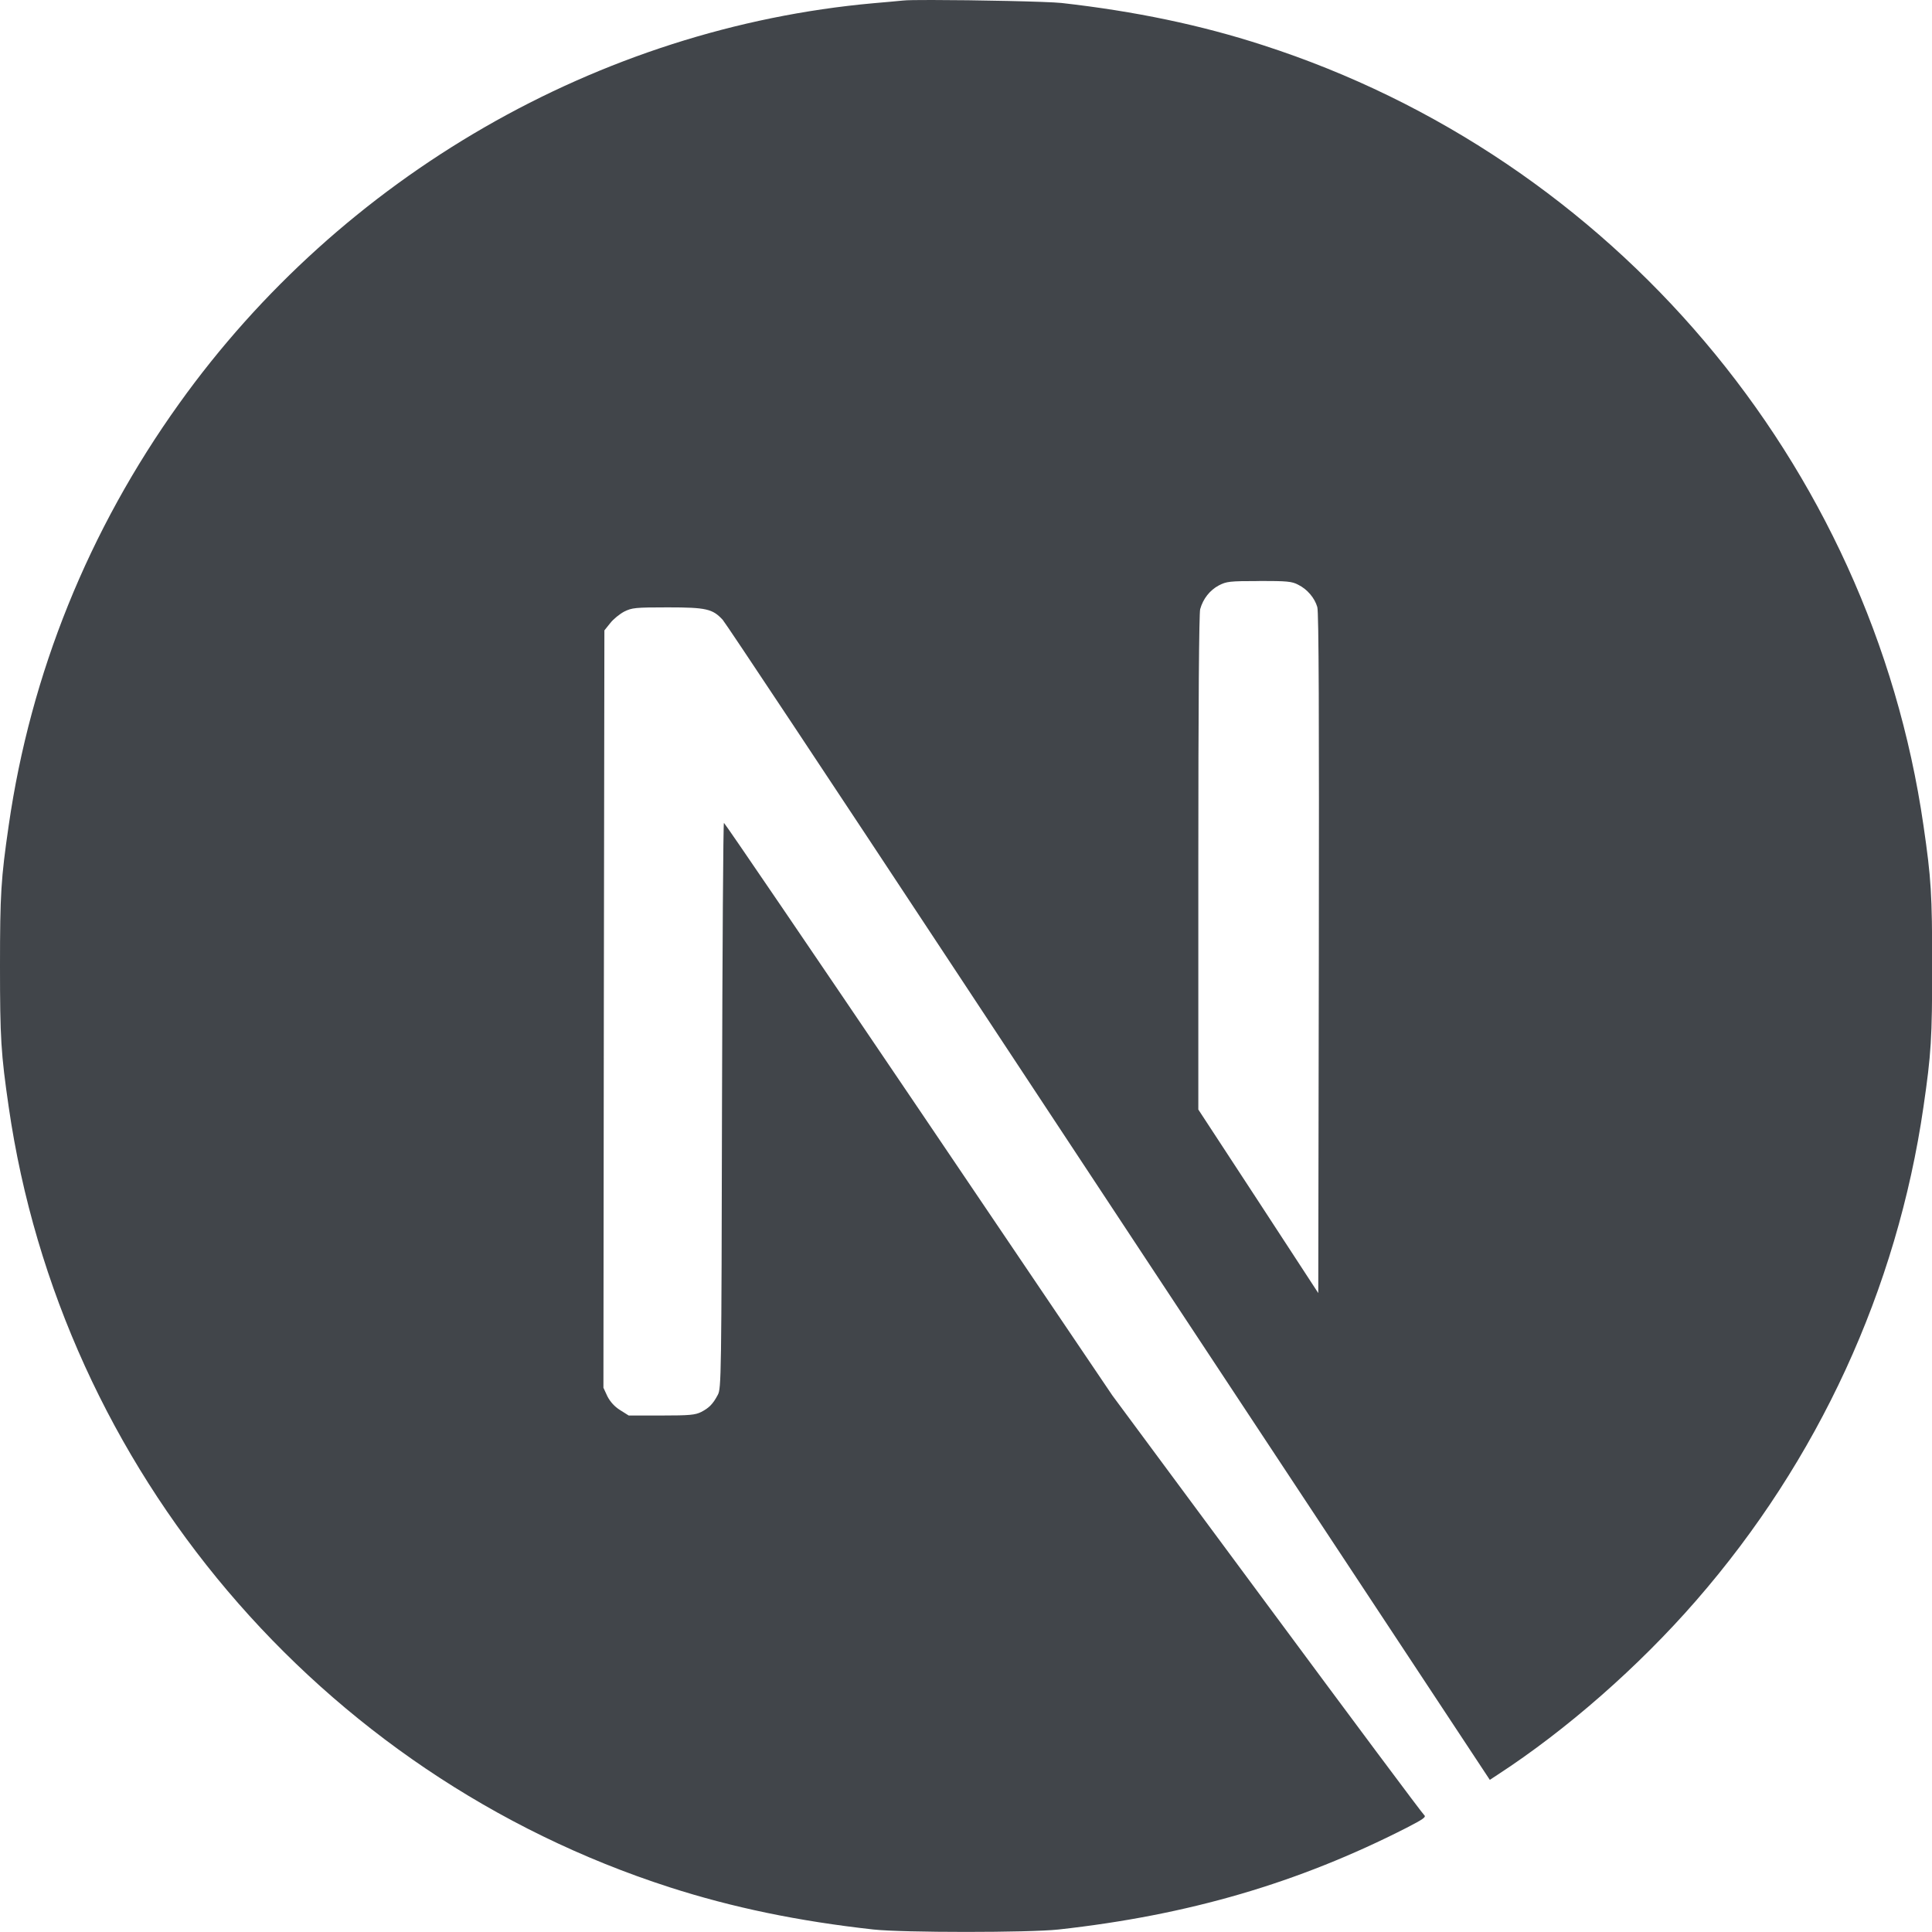
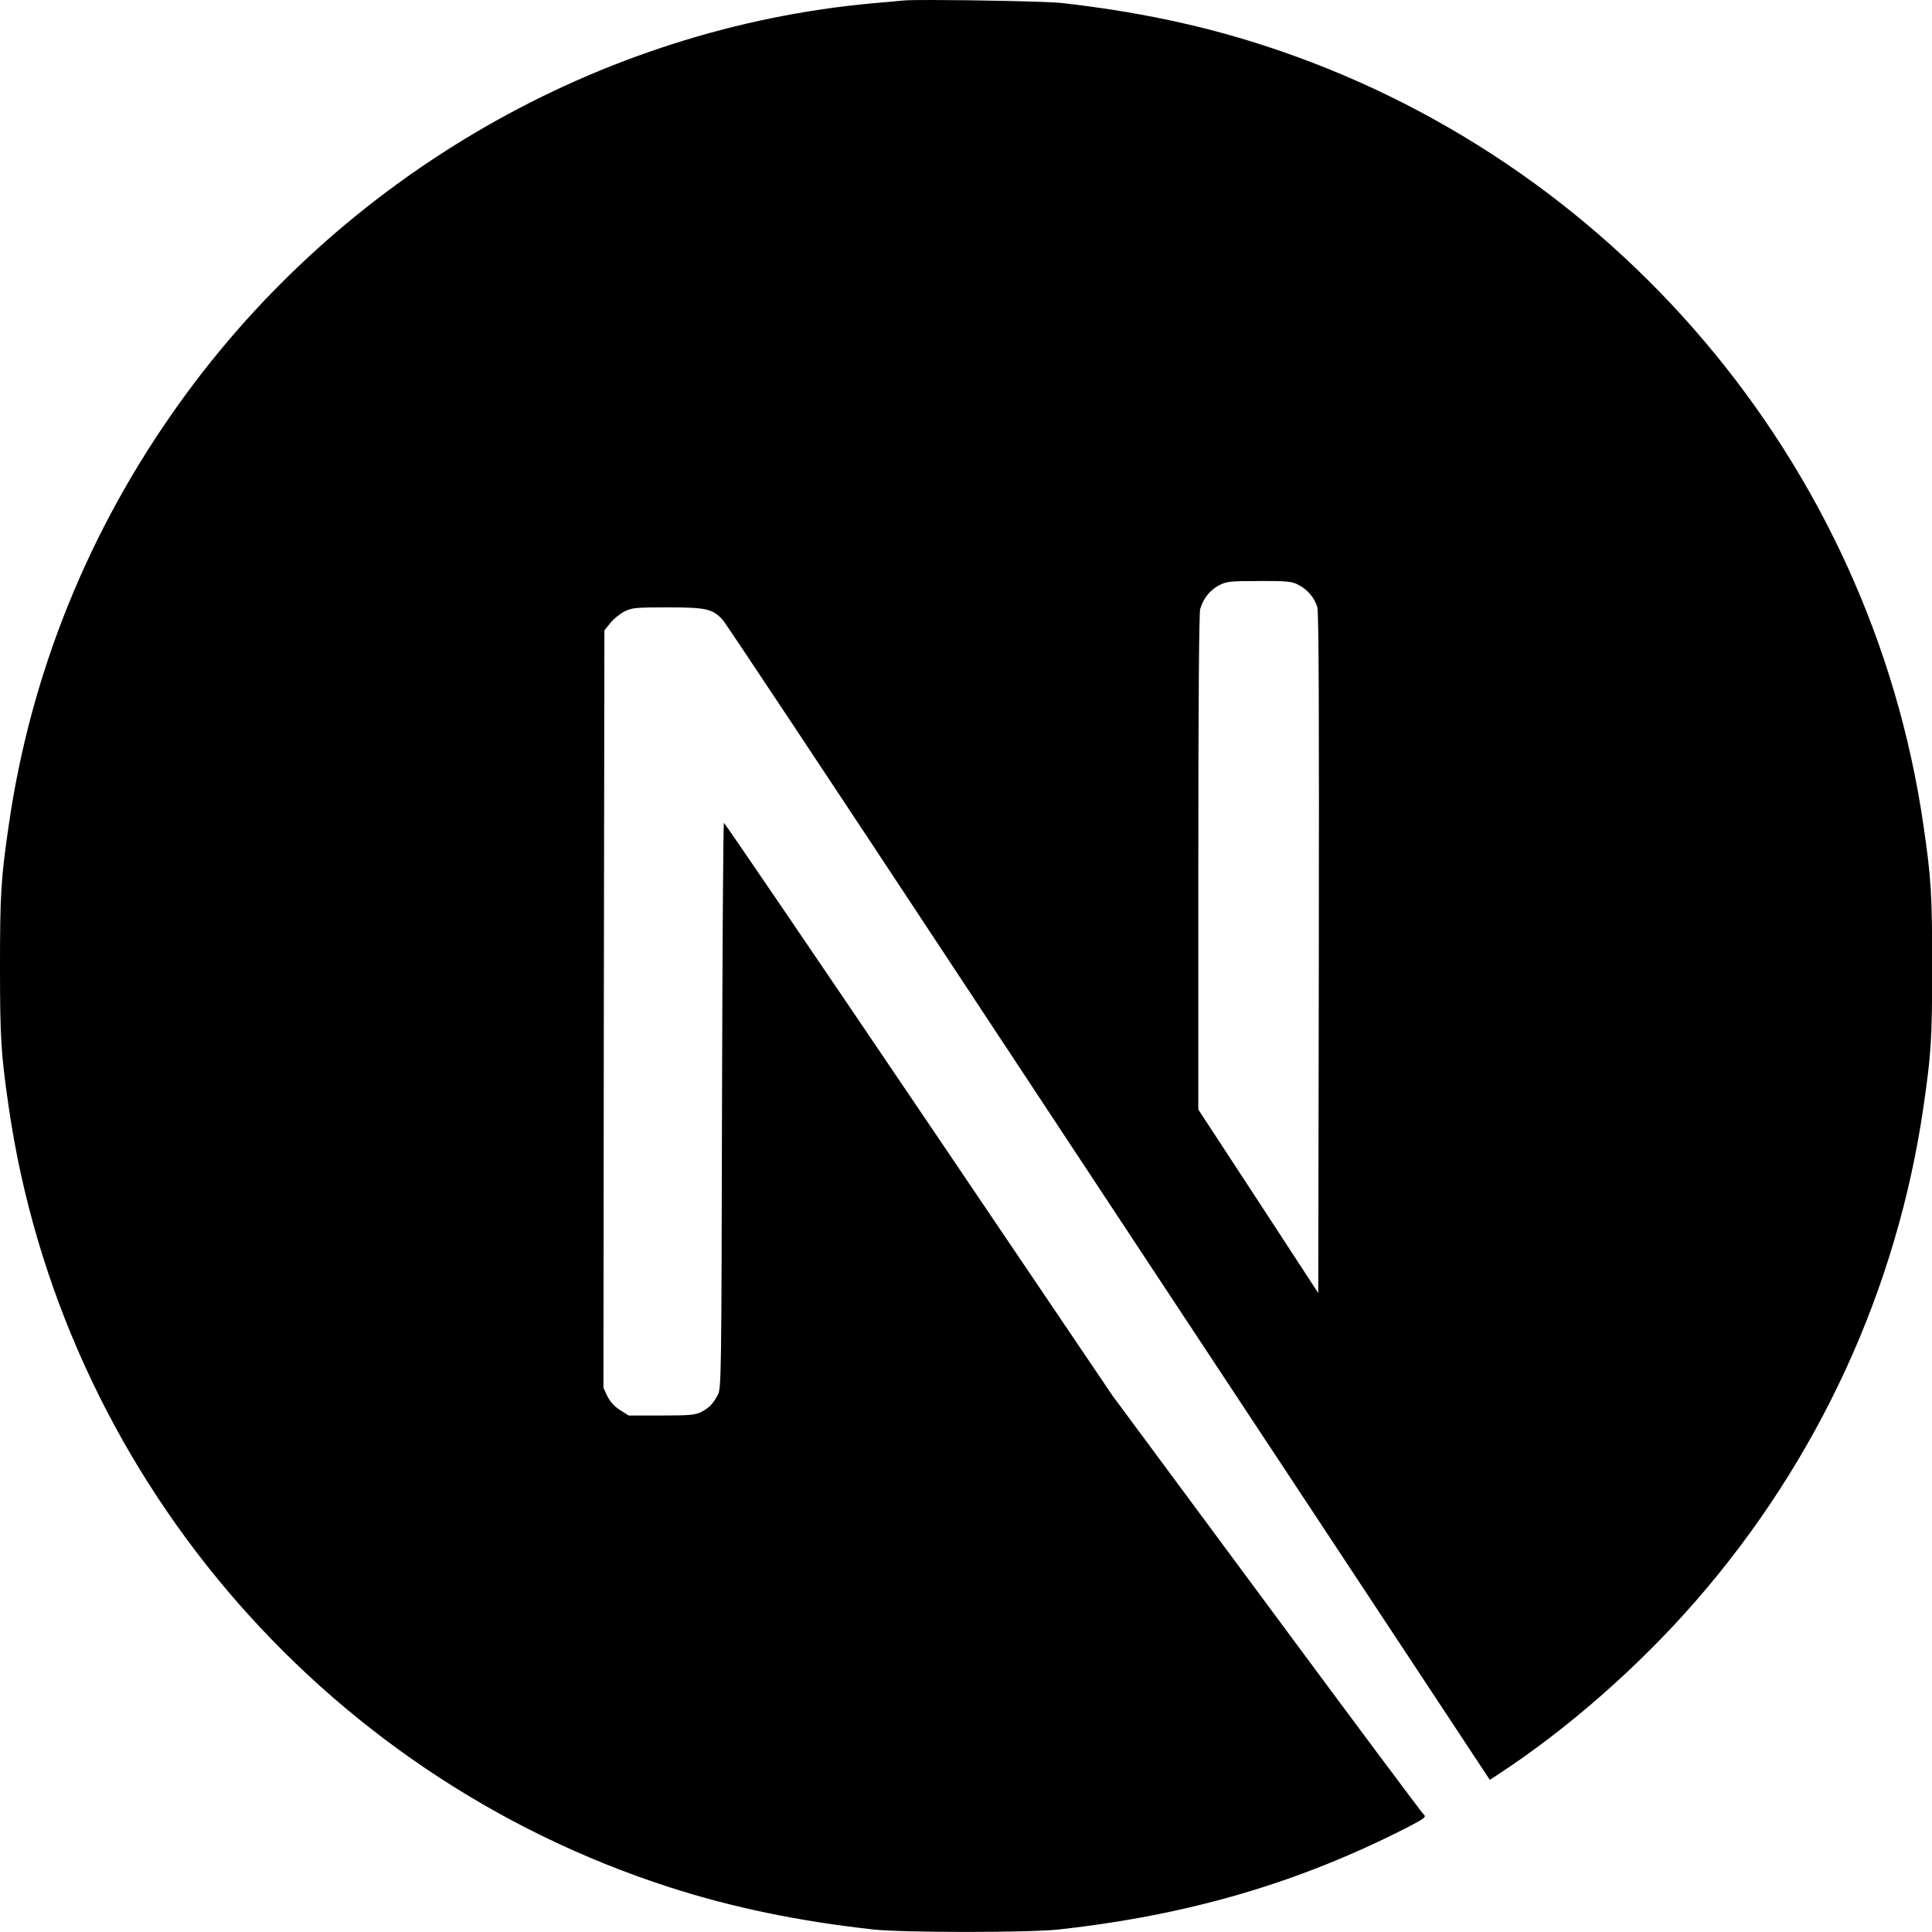
<svg xmlns="http://www.w3.org/2000/svg" role="img" viewBox="0 0 24 24">
-   <path fill="#41454A" d="M11.572 0c-.176 0-.31.001-.358.007-.052.005-.216.021-.364.033-3.409.307-6.602 2.146-8.624 4.973C1.1 6.584.38 8.367.108 10.255c-.096.659-.108.854-.108 1.747s.012 1.088.108 1.748c.652 4.506 3.859 8.292 8.209 9.694.779.251 1.6.422 2.534.525.364.04 1.935.04 2.299 0 1.612-.178 2.977-.577 4.324-1.264.206-.106.246-.134.218-.157-.019-.014-.899-1.194-1.954-2.62l-1.919-2.592-2.405-3.558c-1.323-1.956-2.412-3.556-2.421-3.556-.009-.003-.019 1.579-.024 3.509-.007 3.38-.009 3.516-.052 3.596-.061.115-.108.162-.206.213-.075.037-.141.044-.495.044h-.406l-.108-.068a.438.438 0 01-.157-.171l-.049-.106.005-4.703.007-4.705.073-.091c.038-.049.117-.113.174-.143.096-.047.134-.052.54-.052.479 0 .558.019.683.155.035.038 1.337 1.999 2.895 4.361a10760.433 10760.433 0 004.734 7.171l1.9 2.878.096-.063c.852-.554 1.752-1.342 2.466-2.163 1.518-1.743 2.496-3.868 2.825-6.134.096-.659.108-.854.108-1.748 0-.894-.012-1.088-.108-1.748-.652-4.506-3.859-8.292-8.209-9.694-.767-.249-1.584-.42-2.498-.523-.169-.018-1.083-.037-1.612-.037zm4.069 7.217c.347 0 .408.005.486.047.113.056.204.164.237.277.019.061.023 1.365.019 4.304l-.007 4.218-.744-1.14-.746-1.14v-3.066c0-1.982.009-3.096.023-3.15.037-.131.12-.235.232-.295.096-.049.131-.054.5-.054z" />
+   <path fill="#000000" d="M11.572 0c-.176 0-.31.001-.358.007-.052.005-.216.021-.364.033-3.409.307-6.602 2.146-8.624 4.973C1.1 6.584.38 8.367.108 10.255c-.096.659-.108.854-.108 1.747s.012 1.088.108 1.748c.652 4.506 3.859 8.292 8.209 9.694.779.251 1.6.422 2.534.525.364.04 1.935.04 2.299 0 1.612-.178 2.977-.577 4.324-1.264.206-.106.246-.134.218-.157-.019-.014-.899-1.194-1.954-2.62l-1.919-2.592-2.405-3.558c-1.323-1.956-2.412-3.556-2.421-3.556-.009-.003-.019 1.579-.024 3.509-.007 3.38-.009 3.516-.052 3.596-.061.115-.108.162-.206.213-.075.037-.141.044-.495.044h-.406l-.108-.068a.438.438 0 01-.157-.171l-.049-.106.005-4.703.007-4.705.073-.091c.038-.049.117-.113.174-.143.096-.047.134-.052.54-.052.479 0 .558.019.683.155.035.038 1.337 1.999 2.895 4.361a10760.433 10760.433 0 004.734 7.171l1.9 2.878.096-.063c.852-.554 1.752-1.342 2.466-2.163 1.518-1.743 2.496-3.868 2.825-6.134.096-.659.108-.854.108-1.748 0-.894-.012-1.088-.108-1.748-.652-4.506-3.859-8.292-8.209-9.694-.767-.249-1.584-.42-2.498-.523-.169-.018-1.083-.037-1.612-.037zm4.069 7.217c.347 0 .408.005.486.047.113.056.204.164.237.277.019.061.023 1.365.019 4.304l-.007 4.218-.744-1.14-.746-1.14v-3.066c0-1.982.009-3.096.023-3.15.037-.131.12-.235.232-.295.096-.049.131-.054.5-.054z" />
</svg>
